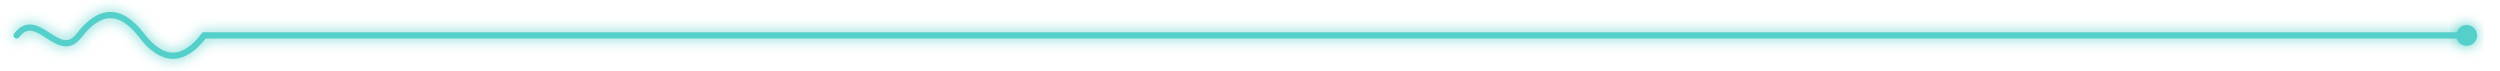
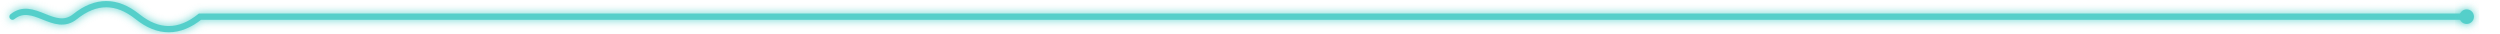
- <svg xmlns="http://www.w3.org/2000/svg" width="1200" height="34" viewBox="0 0 1200 34">
+ <svg xmlns="http://www.w3.org/2000/svg" width="1200" height="16" viewBox="0 0 1200 16">
  <defs>
-     <filter id="g" x="-30%" y="-300%" width="160%" height="700%">
-       <feGaussianBlur stdDeviation="3" result="b" />
+     <filter id="g" x="-30%" y="-500%" width="160%" height="1100%">
+       <feGaussianBlur stdDeviation="2" result="b" />
      <feMerge>
        <feMergeNode in="b" />
        <feMergeNode in="SourceGraphic" />
      </feMerge>
    </filter>
  </defs>
-   <path d="M 8 17 C 18 4 28 30 38 17 S 58 4 68 17 S 88 30 98 17 L 1184 17" fill="none" stroke="#55CFCA" stroke-width="3" stroke-linecap="round" filter="url(#g)" />
-   <circle cx="1184" cy="17" r="5" fill="#55CFCA" filter="url(#g)" />
+   <path d="M 6 8 C 16 0 26 16 36 8 S 56 0 66 8 S 86 16 96 8 L 1184 8" fill="none" stroke="#55CFCA" stroke-width="3" stroke-linecap="round" filter="url(#g)" />
+   <circle cx="1184" cy="8" r="3.5" fill="#55CFCA" filter="url(#g)" />
</svg>
